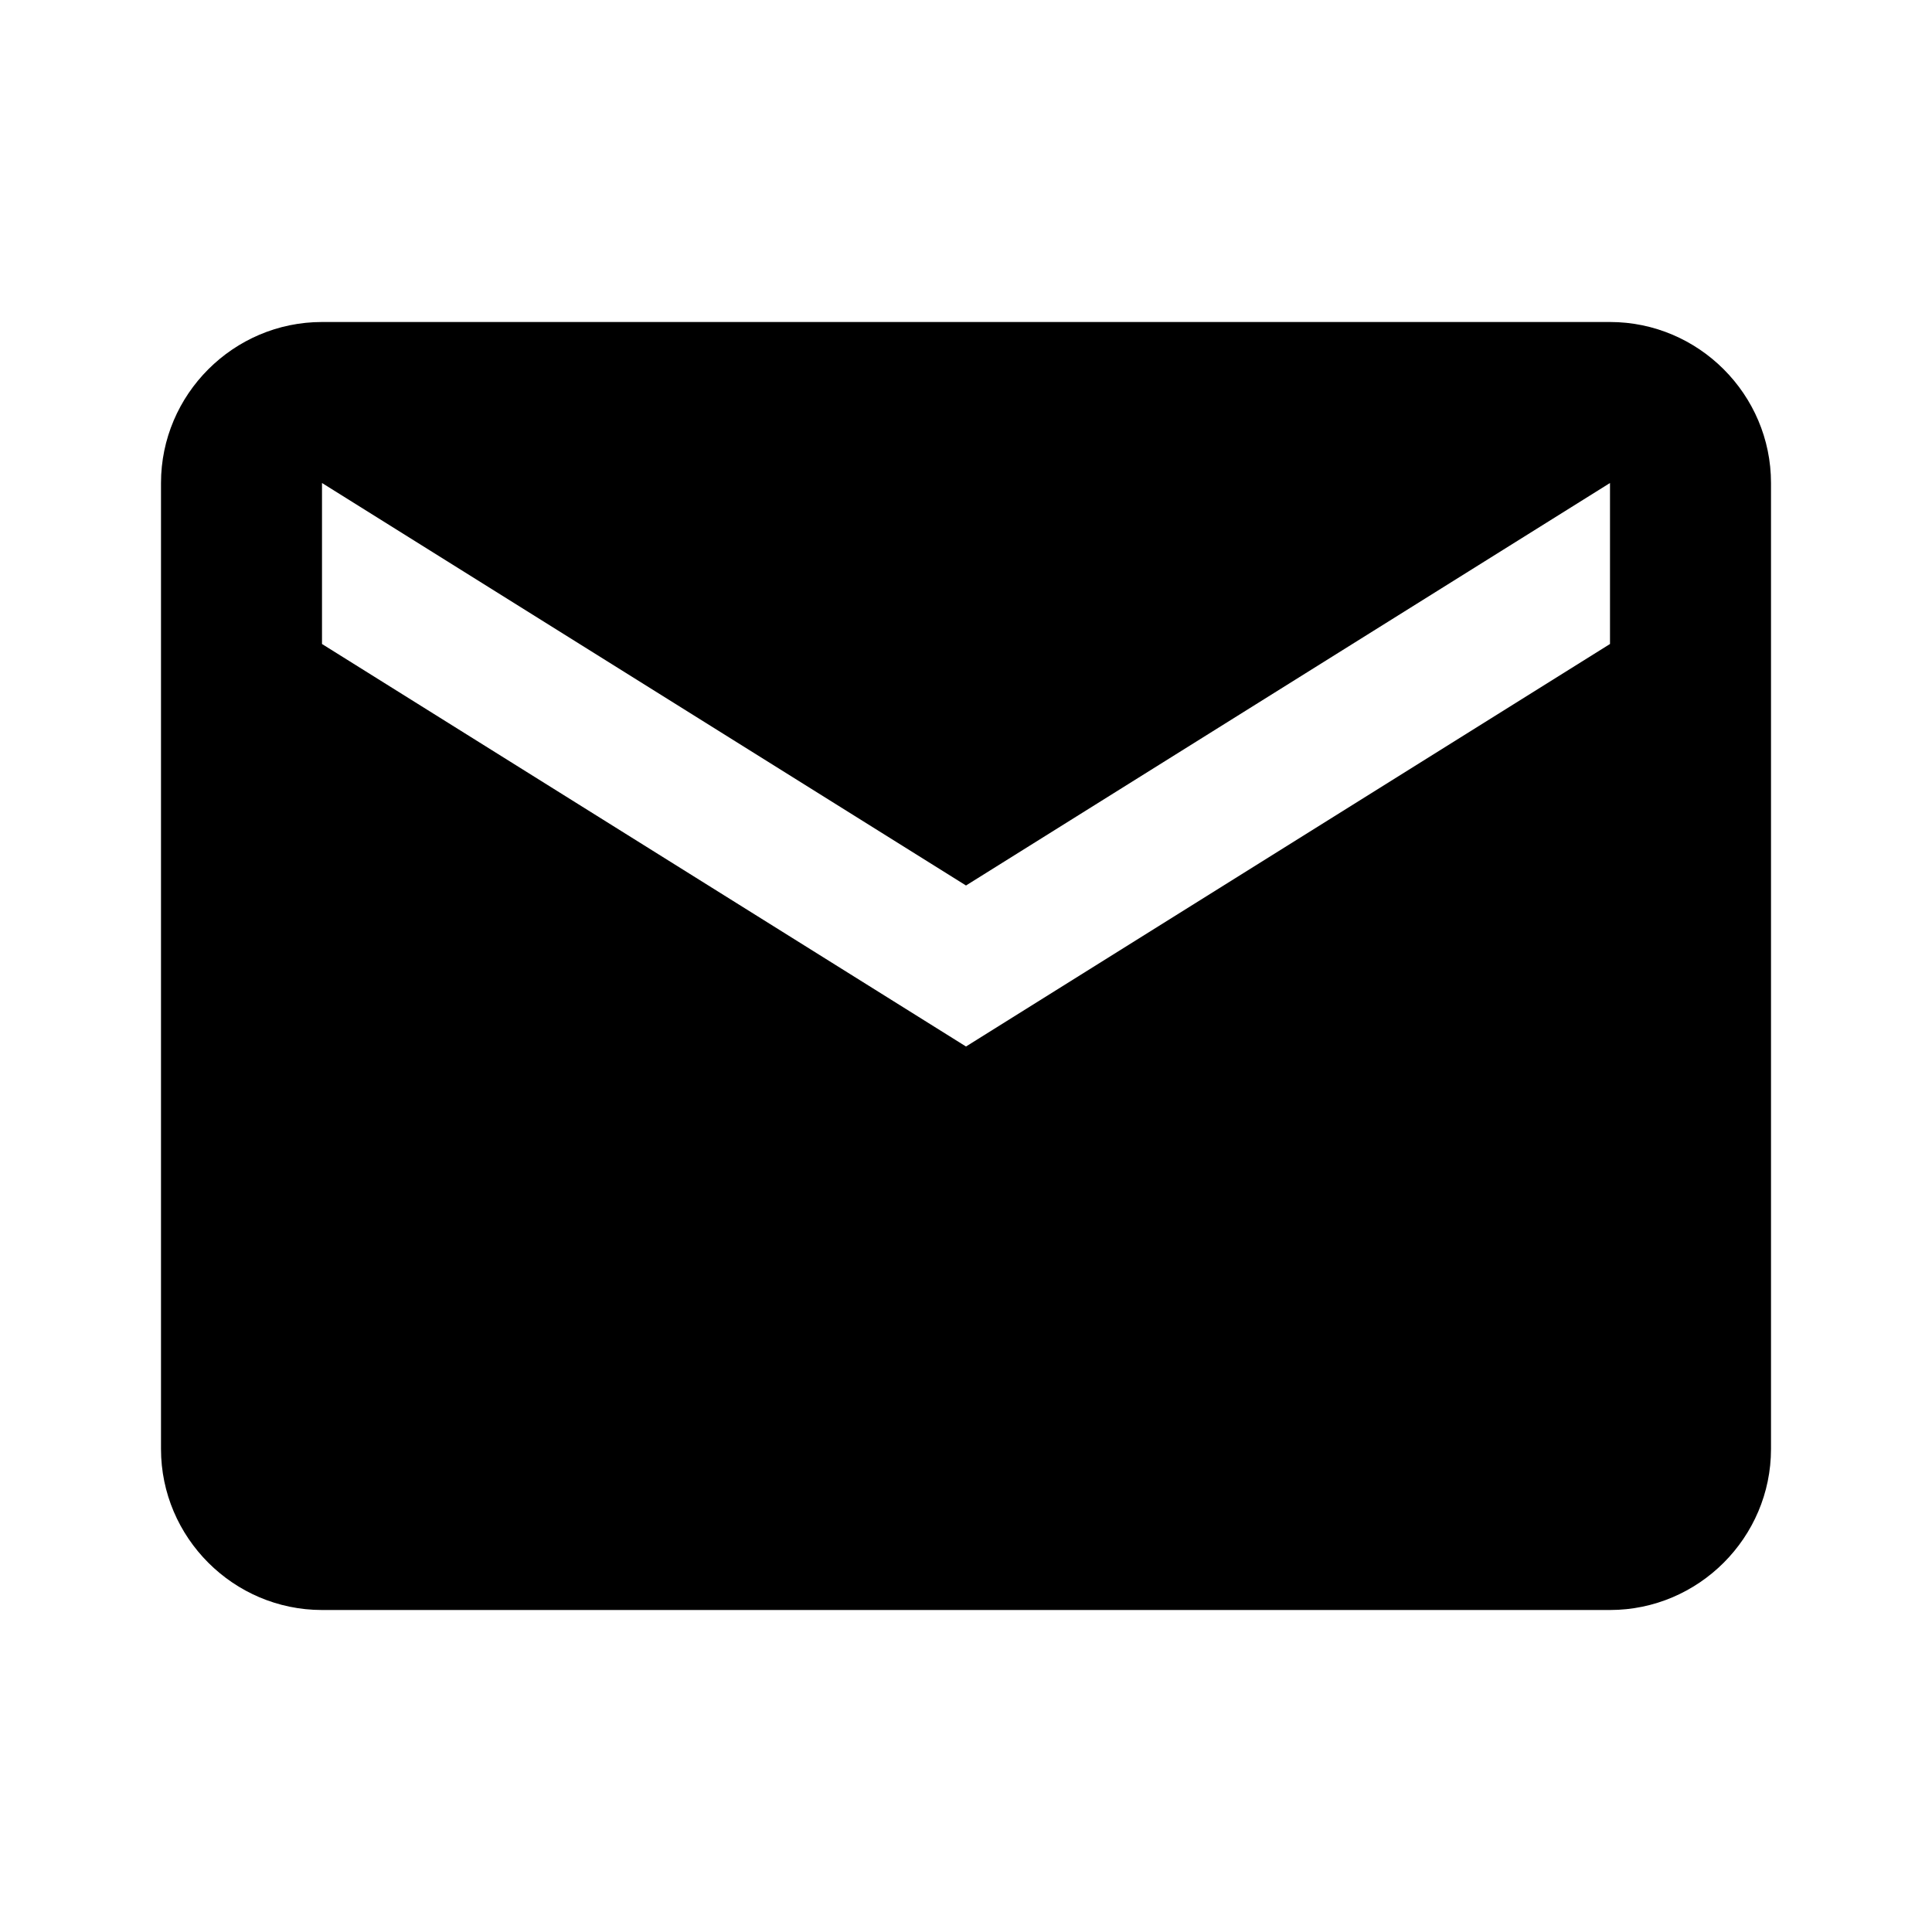
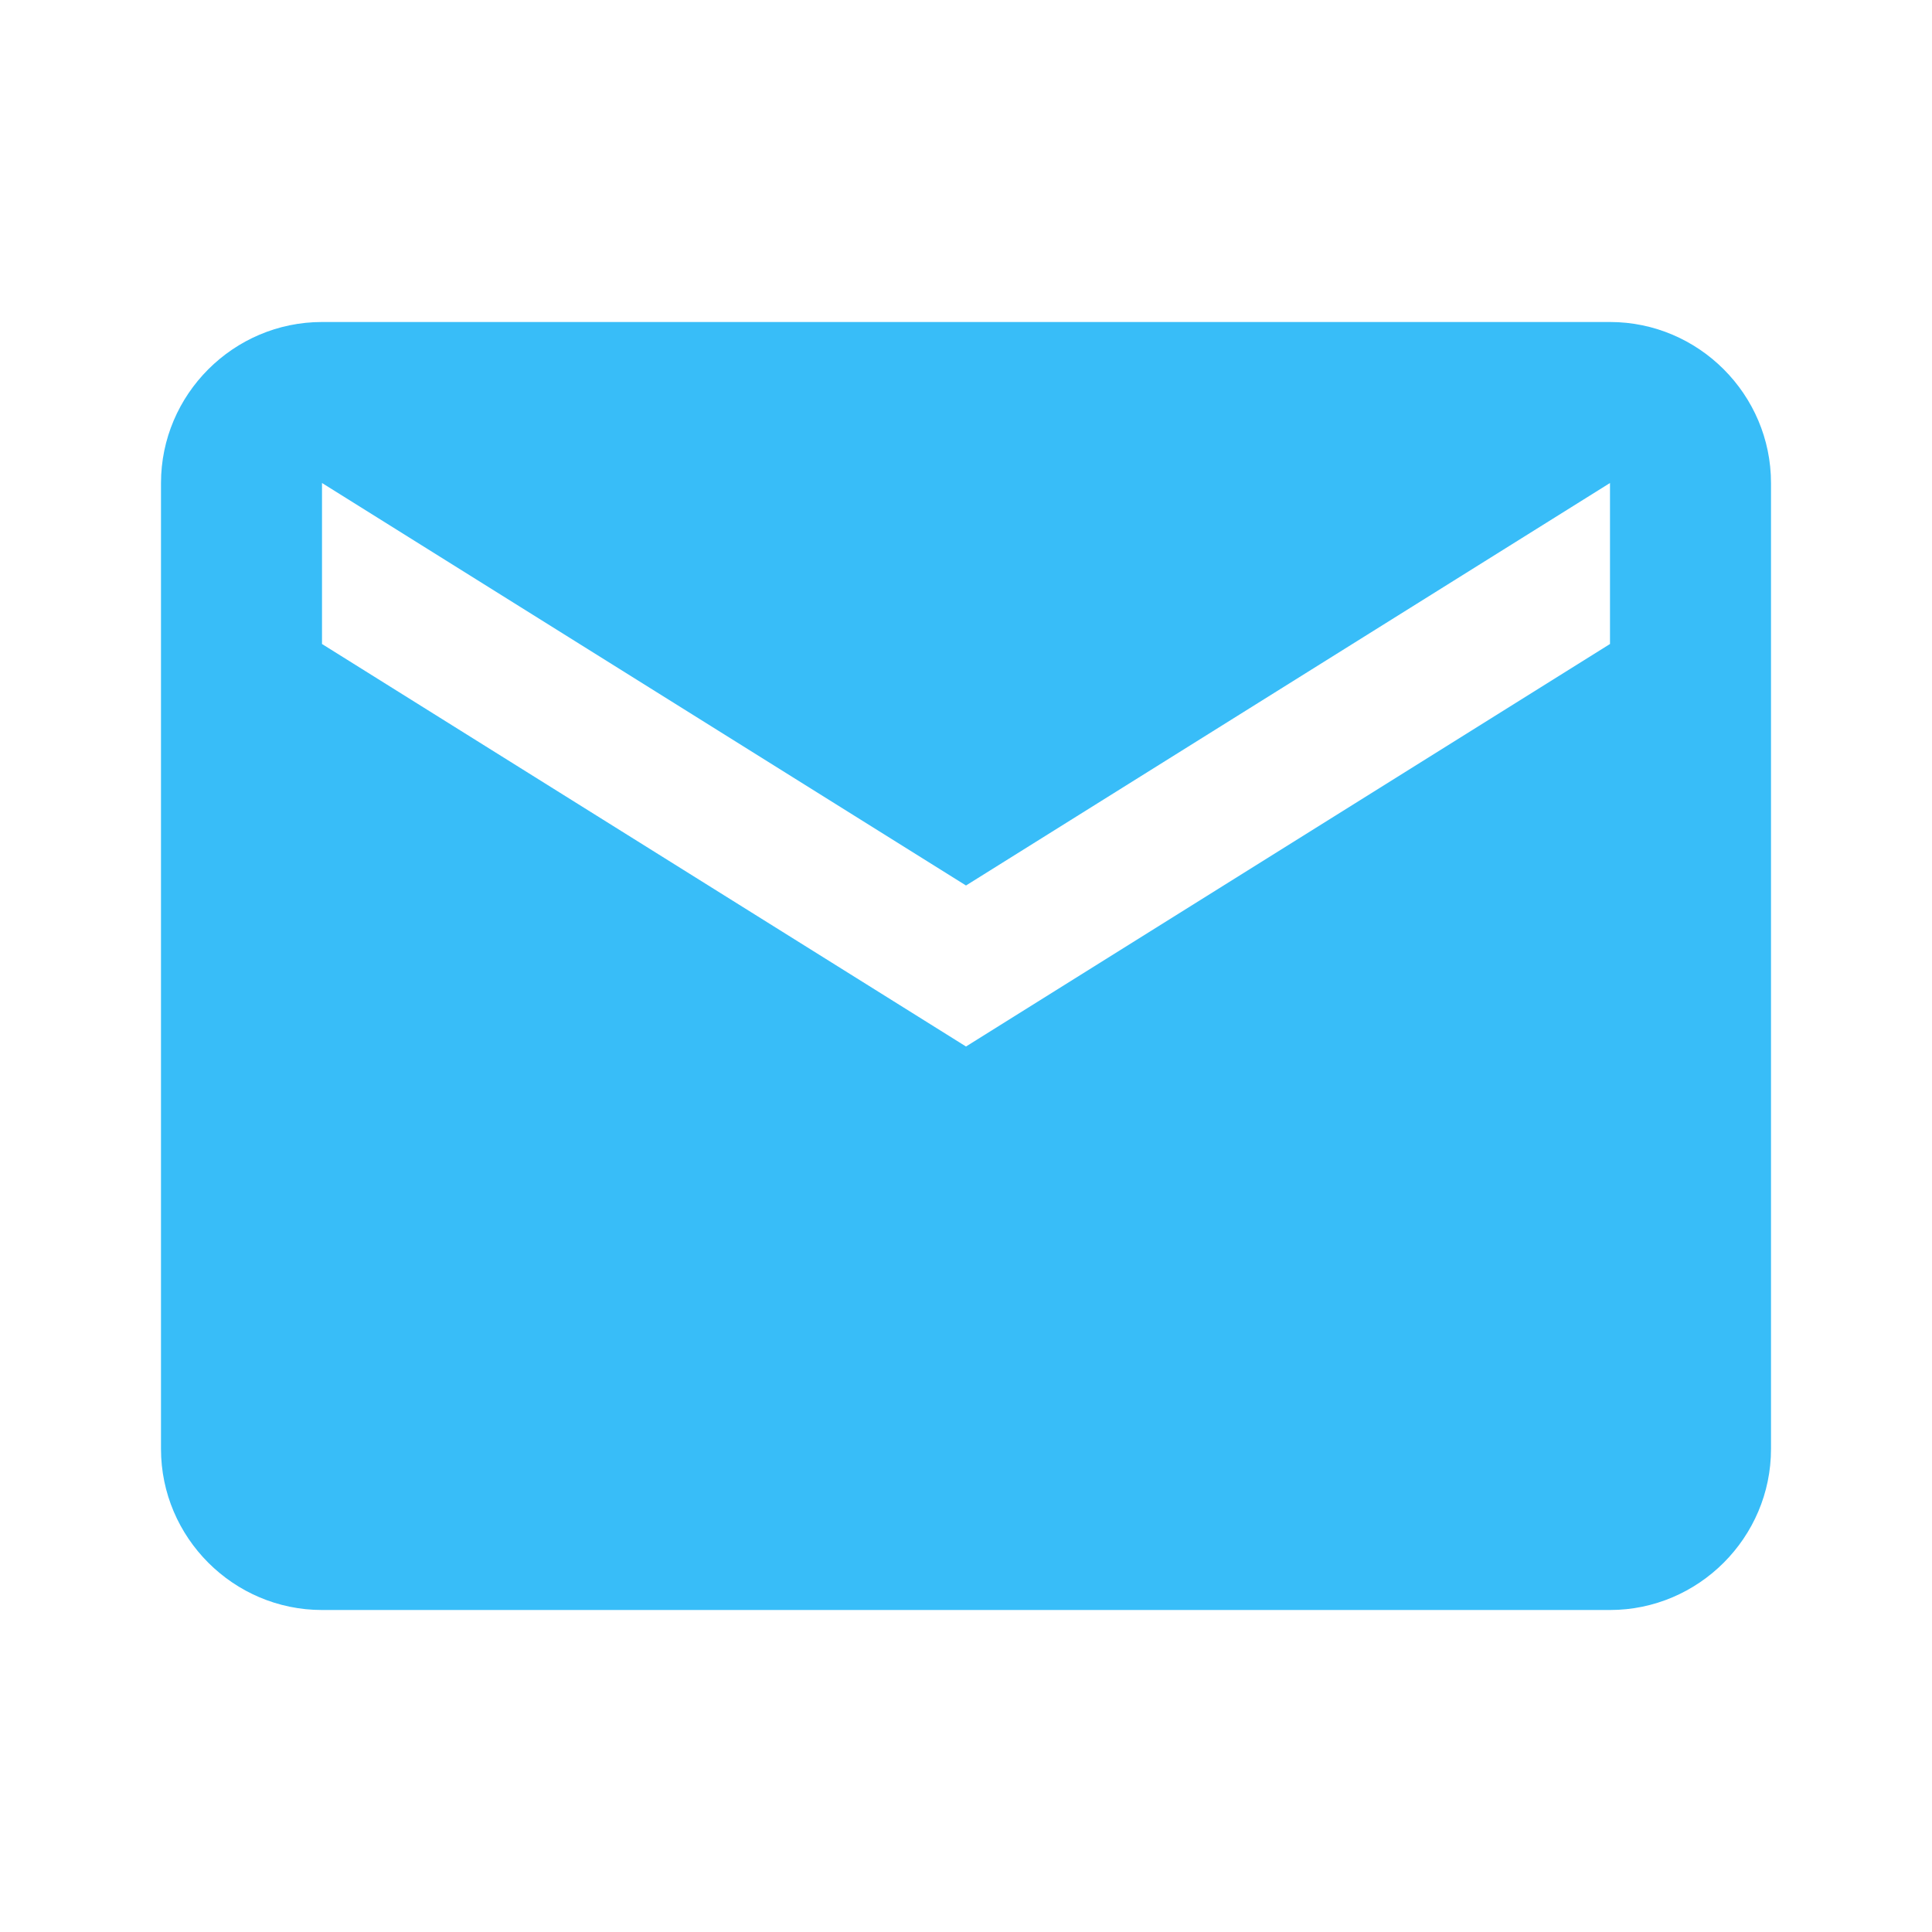
- <svg xmlns="http://www.w3.org/2000/svg" viewBox="0 0 24 24" fill="currentColor" aria-hidden="true">
+ <svg xmlns="http://www.w3.org/2000/svg" viewBox="0 0 24 24" fill="#38BDF8" aria-hidden="true">
  <path d="M20 4H4c-1.1 0-2 .9-2 2v12c0 1.1.9 2 2 2h16c1.1 0 2-.9 2-2V6c0-1.1-.9-2-2-2zm0 4-8 5-8-5V6l8 5 8-5v2z" />
</svg>
